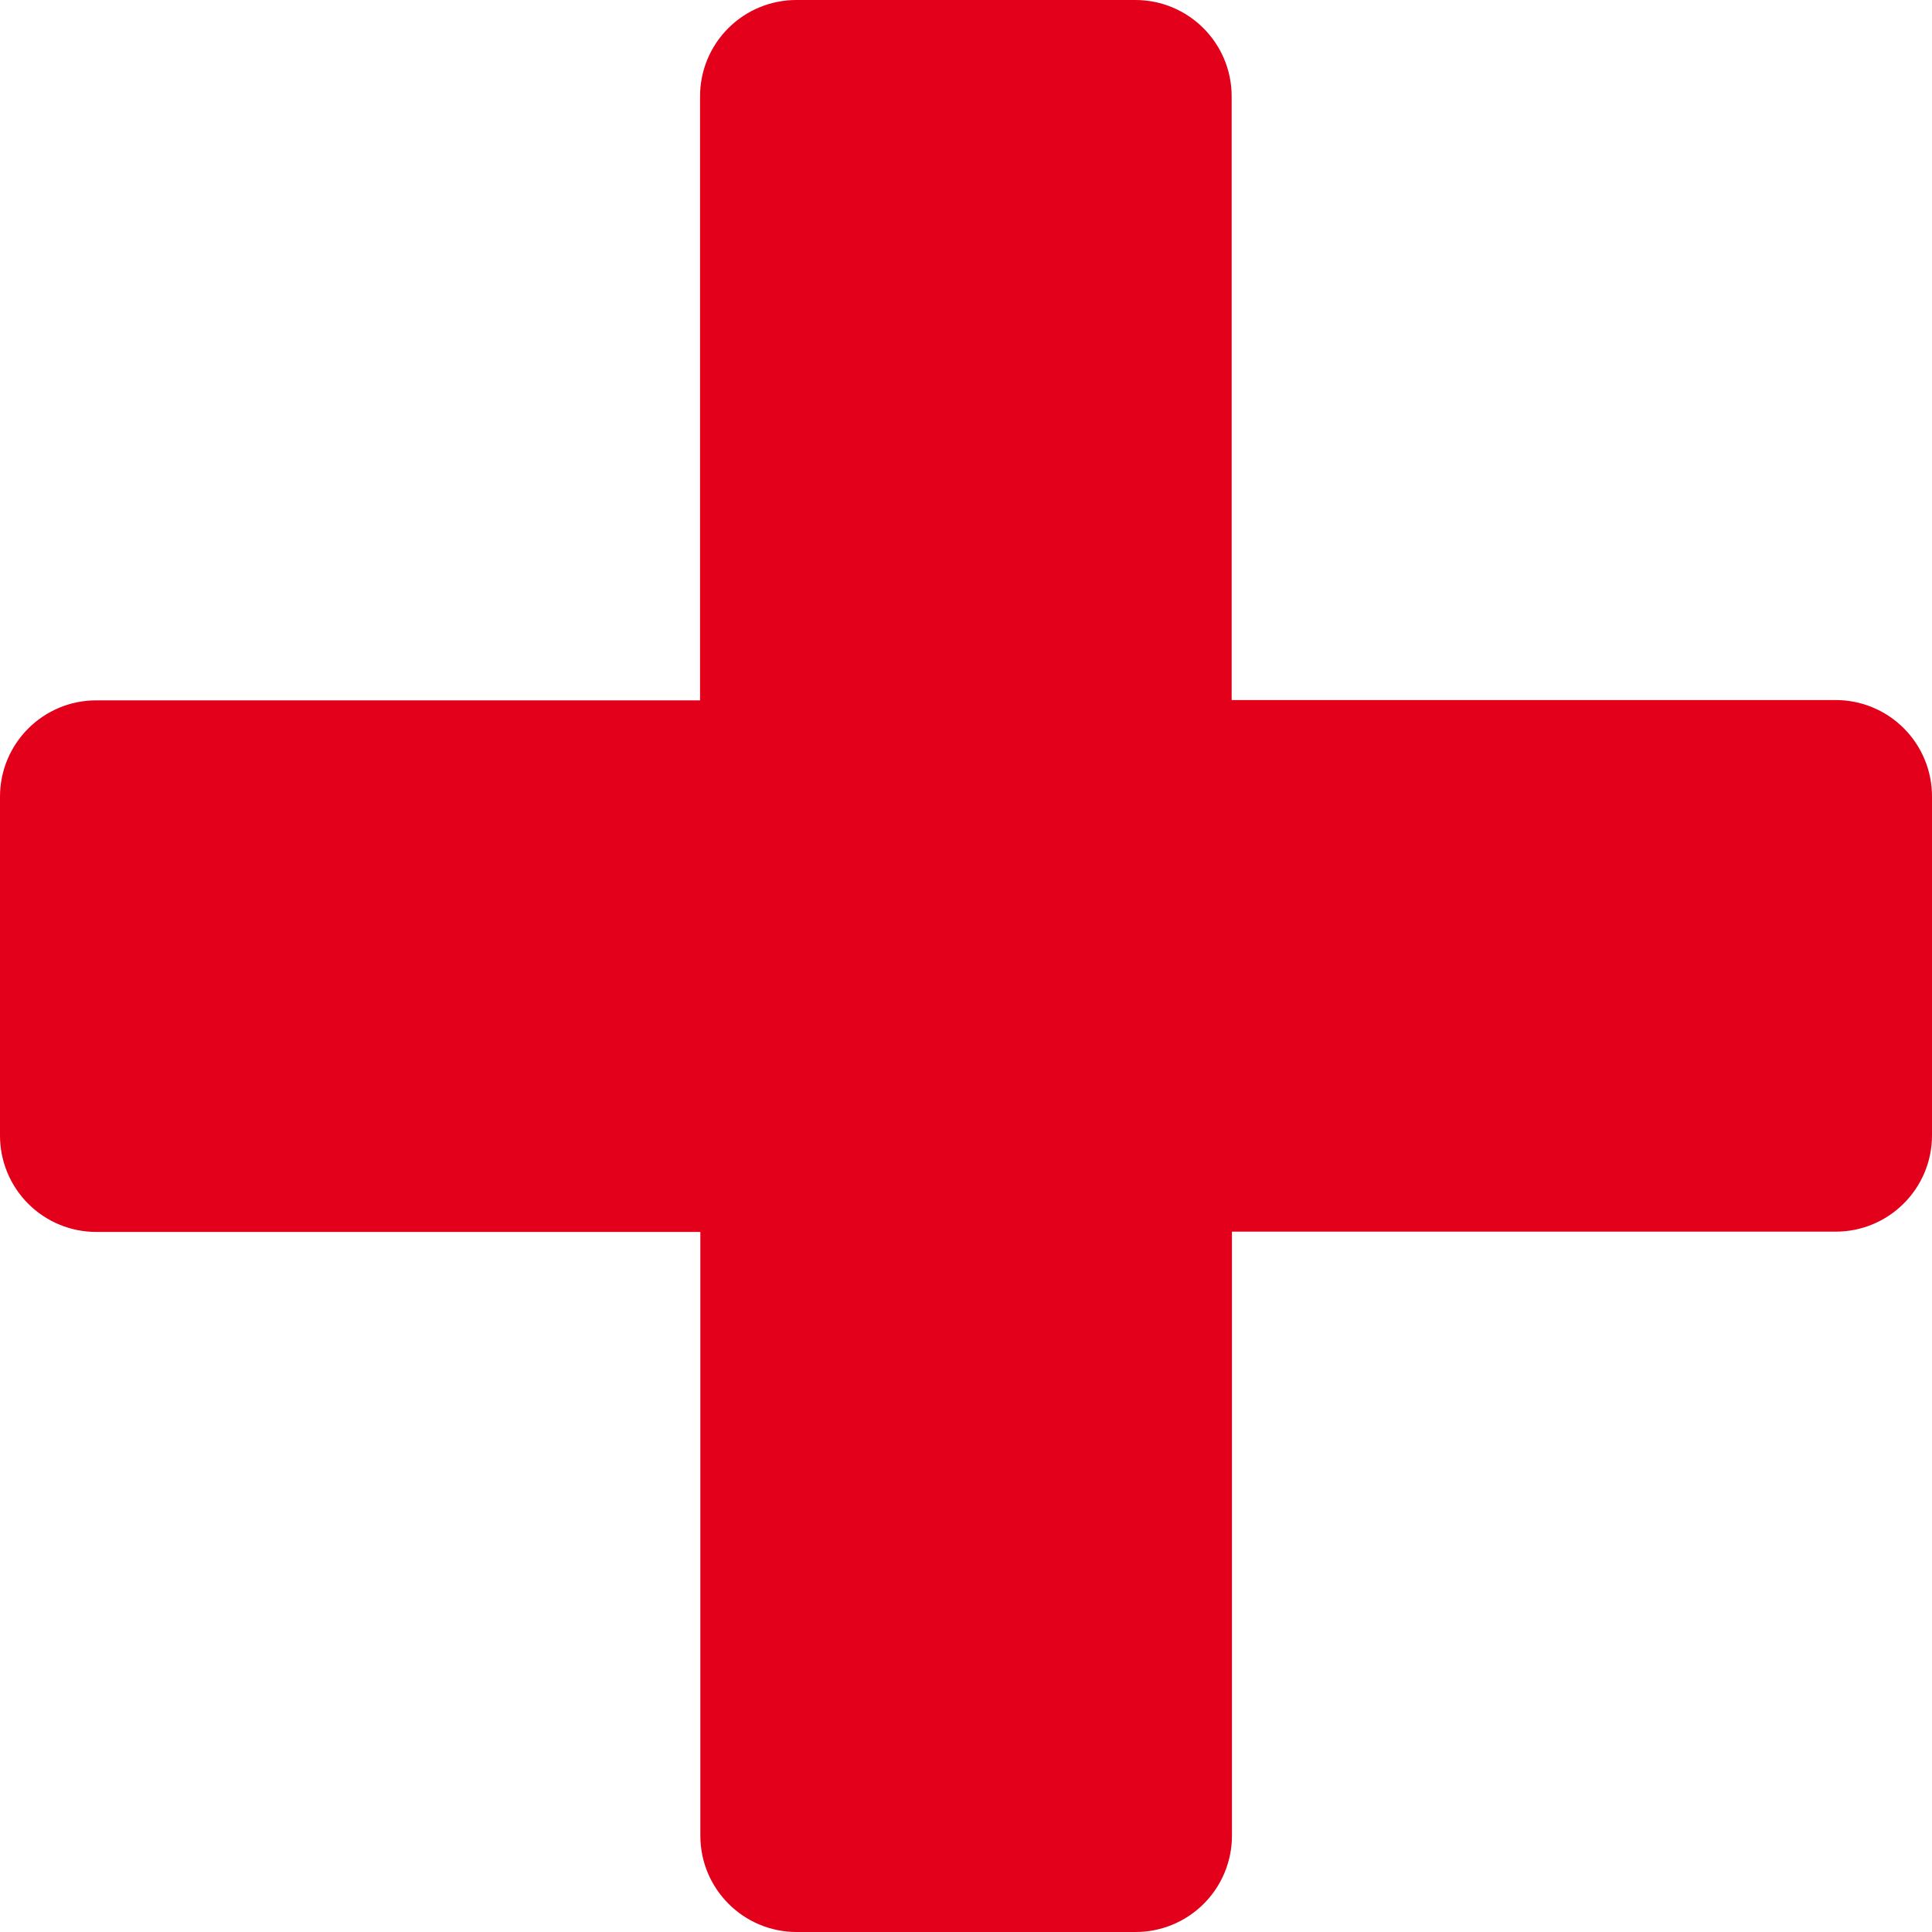
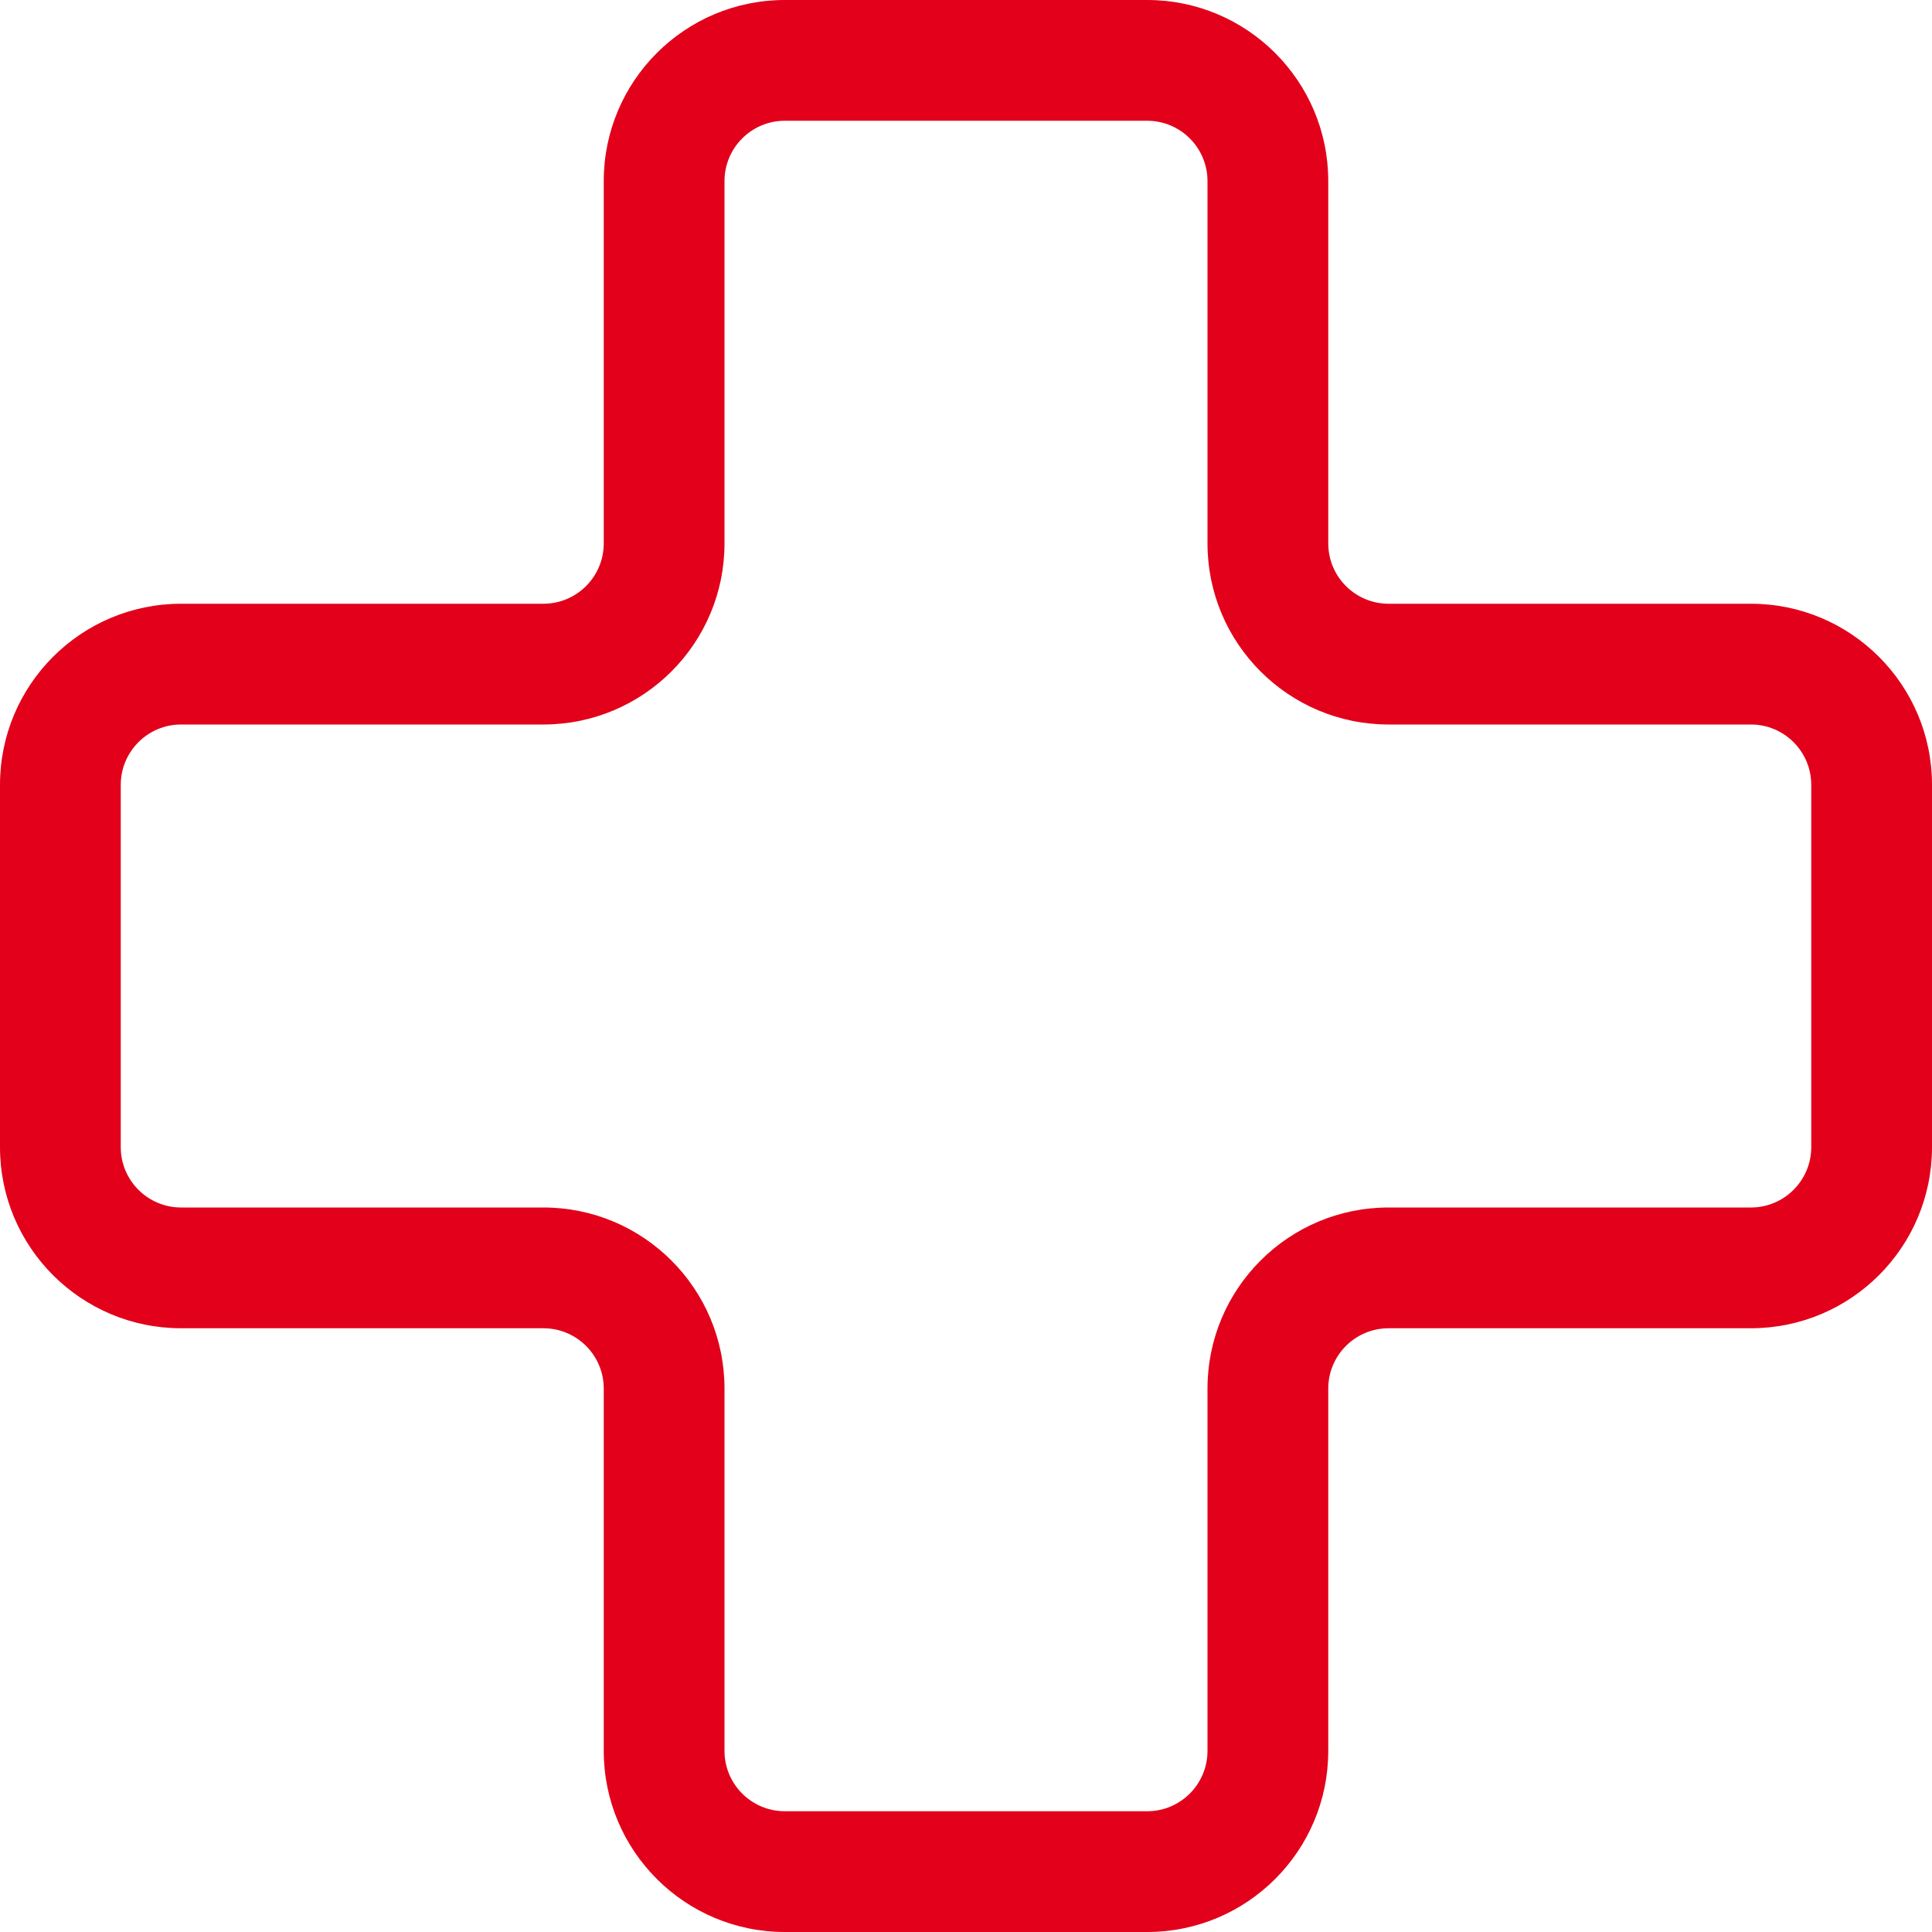
- <svg xmlns="http://www.w3.org/2000/svg" viewBox="0 0 64 64">
-   <g id="Pharmacy">
-     <path d="M64,26.39V37.61a3.19,3.19,0,0,1-3.19,3.19h-20v20A3.19,3.19,0,0,1,37.61,64H26.39a3.19,3.19,0,0,1-3.19-3.19v-20h-20A3.19,3.19,0,0,1,0,37.61V26.39a3.19,3.19,0,0,1,3.19-3.19h20v-20A3.19,3.19,0,0,1,26.39,0H37.61a3.19,3.19,0,0,1,3.19,3.19v20h20A3.19,3.19,0,0,1,64,26.39Z" style="fill:#e2001a;fill-rule:evenodd" />
-   </g>
+ <svg xmlns="http://www.w3.org/2000/svg" id="Icons" width="32" height="32" viewBox="0 0 32 32">
+   <path id="Pharmacy" d="M29,10H23a1,1,0,0,1-1-1V3a3,3,0,0,0-3-3H13a3,3,0,0,0-3,3V9a1,1,0,0,1-1,1H3a3,3,0,0,0-3,3v6a3,3,0,0,0,3,3H9a1,1,0,0,1,1,1v6a3,3,0,0,0,3,3h6a3,3,0,0,0,3-3V23a1,1,0,0,1,1-1h6a3,3,0,0,0,3-3V13A3,3,0,0,0,29,10Zm1,9a1,1,0,0,1-1,1H23a3,3,0,0,0-3,3v6a1,1,0,0,1-1,1H13a1,1,0,0,1-1-1V23a3,3,0,0,0-3-3H3a1,1,0,0,1-1-1V13a1,1,0,0,1,1-1H9a3,3,0,0,0,3-3V3a1,1,0,0,1,1-1h6a1,1,0,0,1,1,1V9a3,3,0,0,0,3,3h6a1,1,0,0,1,1,1Z" style="fill:#e2001a" />
</svg>
